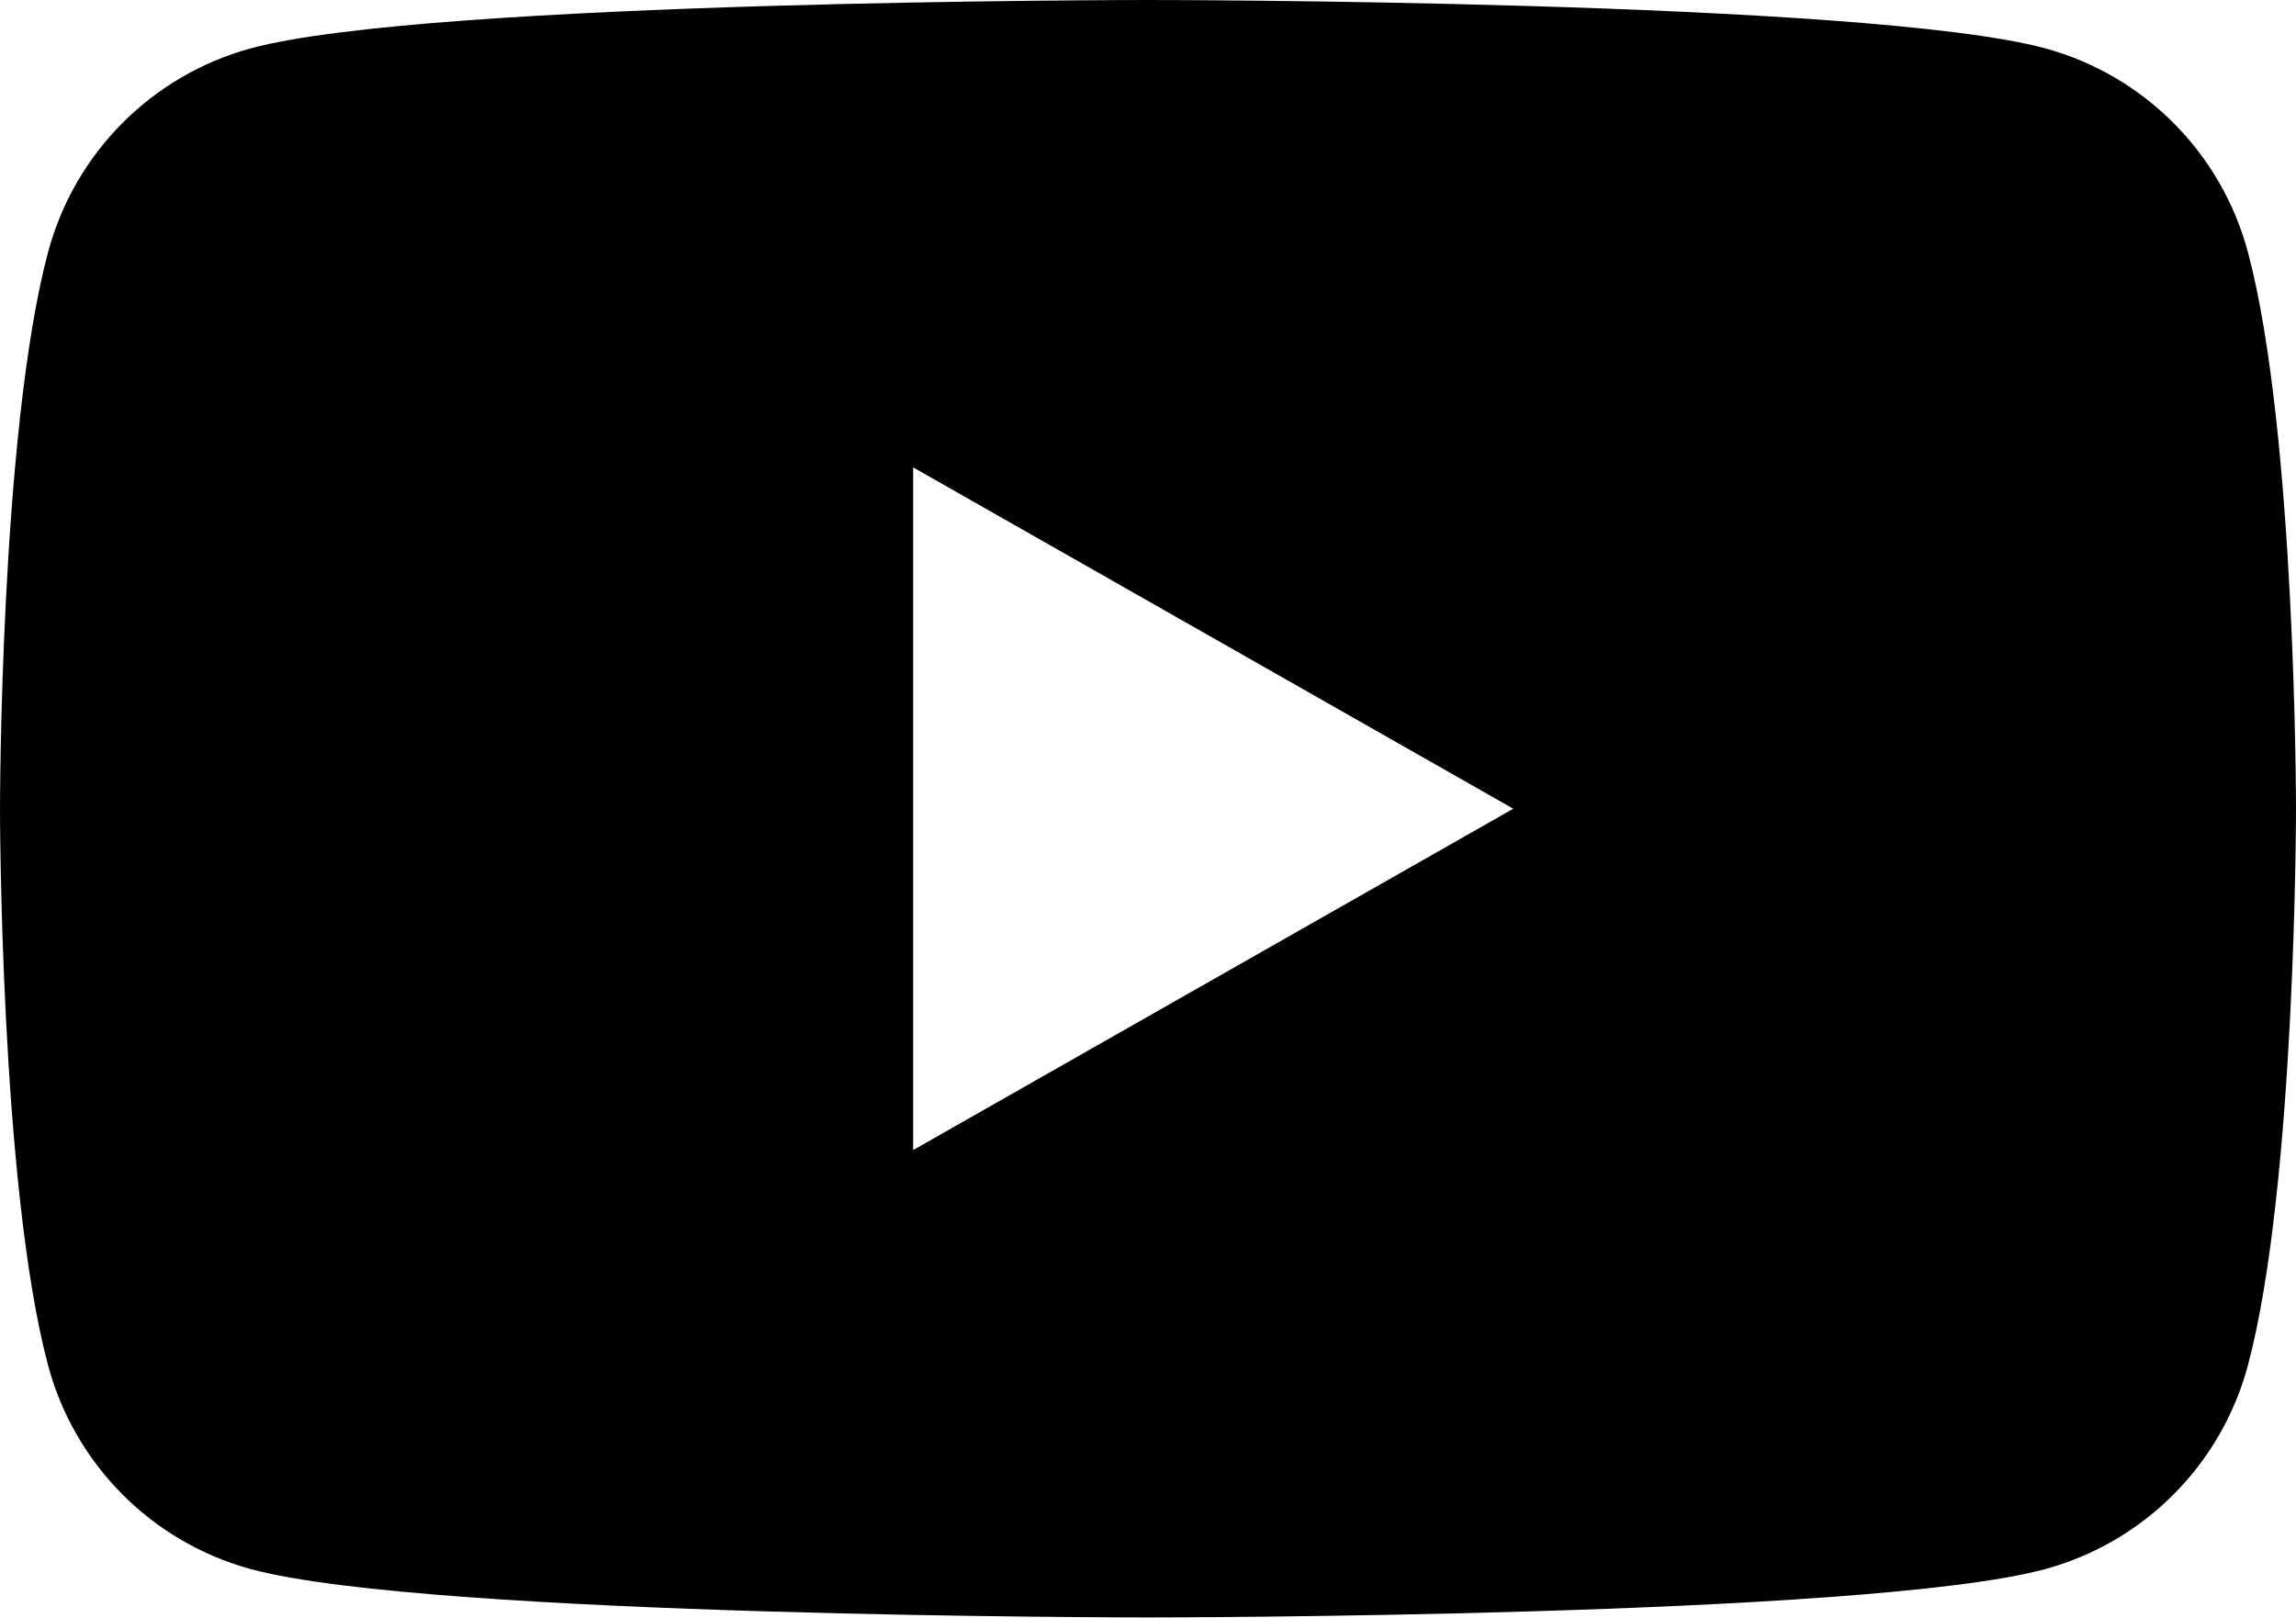
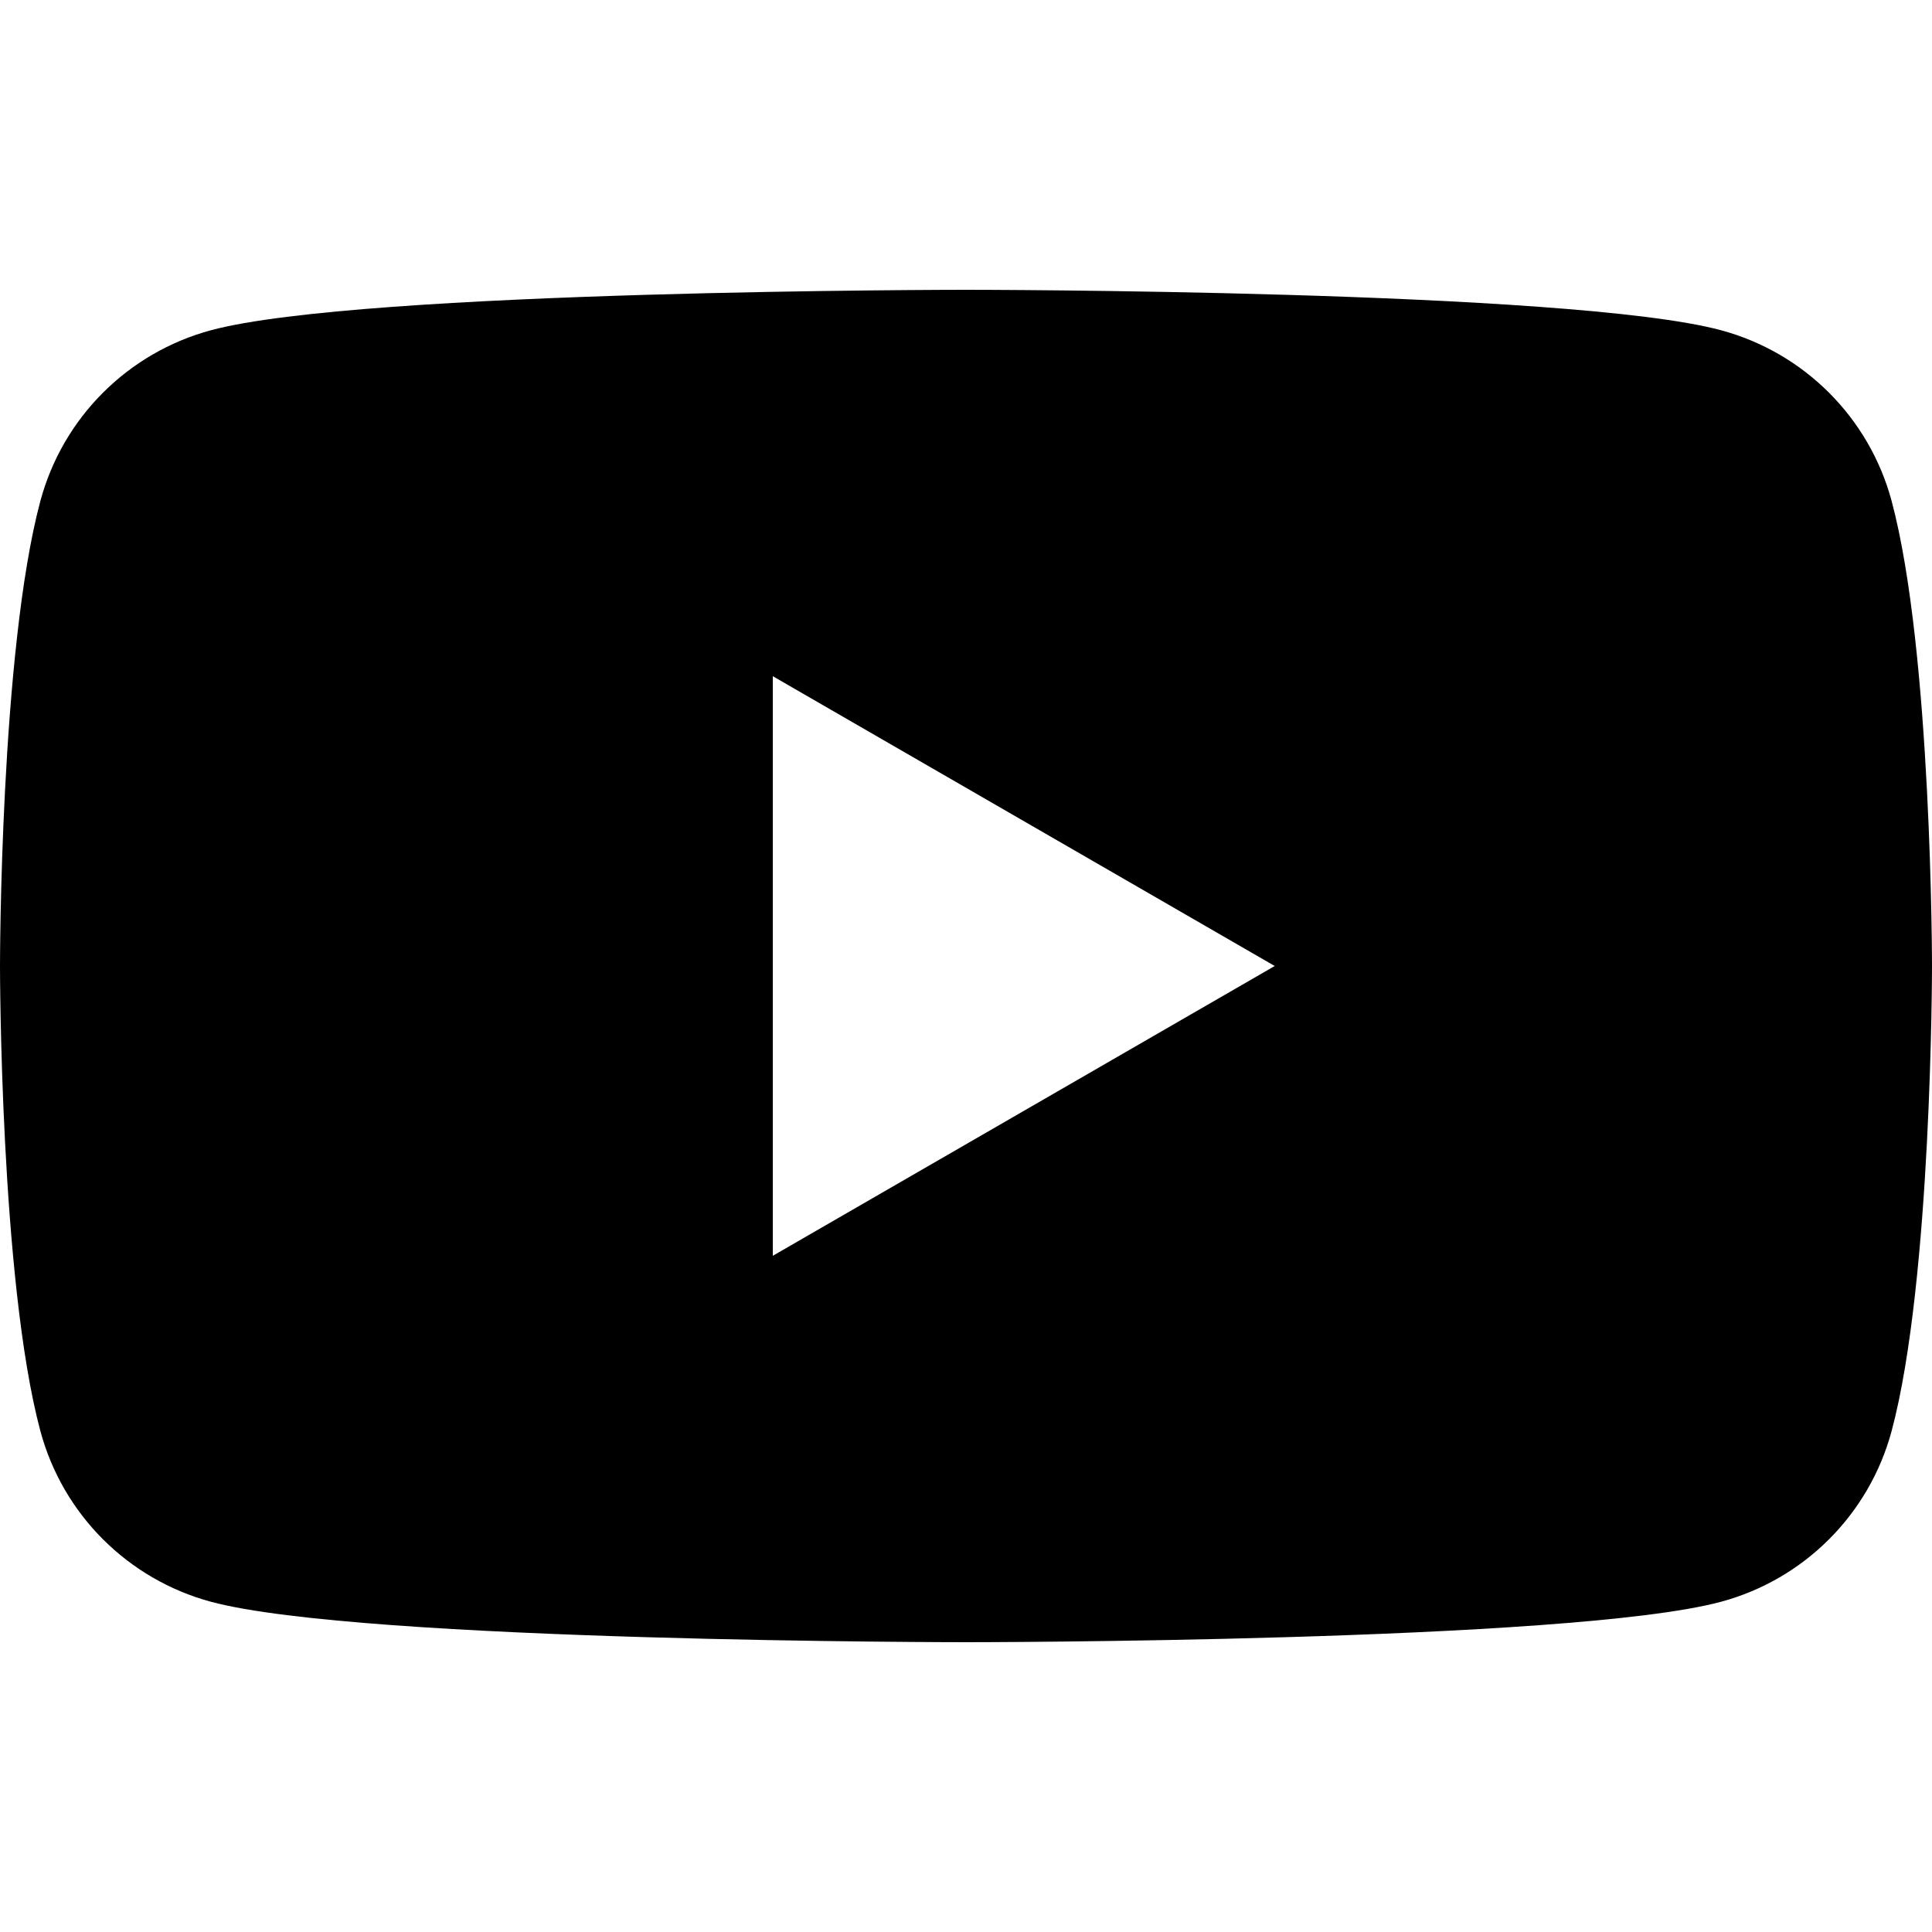
- <svg xmlns="http://www.w3.org/2000/svg" viewBox="0 0 496 349.45">
-   <path d="M493.64,135.84A62.36,62.36,0,0,0,449.78,91.7C411.1,81.27,256,81.27,256,81.27s-155.1,0-193.78,10.43a62.36,62.36,0,0,0-43.86,44.14C8,174.77,8,256,8,256s0,81.23,10.36,120.16A62.36,62.36,0,0,0,62.22,420.3C100.9,430.73,256,430.73,256,430.73s155.1,0,193.78-10.43a62.36,62.36,0,0,0,43.86-44.14C504,337.23,504,256,504,256S504,174.77,493.64,135.84ZM205.27,329.75V182.25L334.91,256Z" transform="translate(-8 -81.27)" />
+ <svg xmlns="http://www.w3.org/2000/svg" width="512" height="512" viewBox="0 0 512 512">
+   <g id="artboard_2_youtube" data-name="artboard 2 youtube">
+     <g style="opacity: 0.01">
+       <path d="M512,0h0V512H0V0H512m0,0H0V512H512V0Z" />
+     </g>
+     <path d="M501.3,132.764A64.123,64.123,0,0,0,456.035,87.5C416.107,76.8,256,76.8,256,76.8S95.893,76.8,55.965,87.5A64.123,64.123,0,0,0,10.7,132.764C0,172.693,0,256,0,256s0,83.307,10.7,123.235A64.122,64.122,0,0,0,55.965,424.5C95.893,435.2,256,435.2,256,435.2s160.107,0,200.035-10.7A64.122,64.122,0,0,0,501.3,379.235C512,339.307,512,256,512,256S512,172.693,501.3,132.764ZM204.8,332.8V179.2L337.816,256Z" />
+   </g>
</svg>
